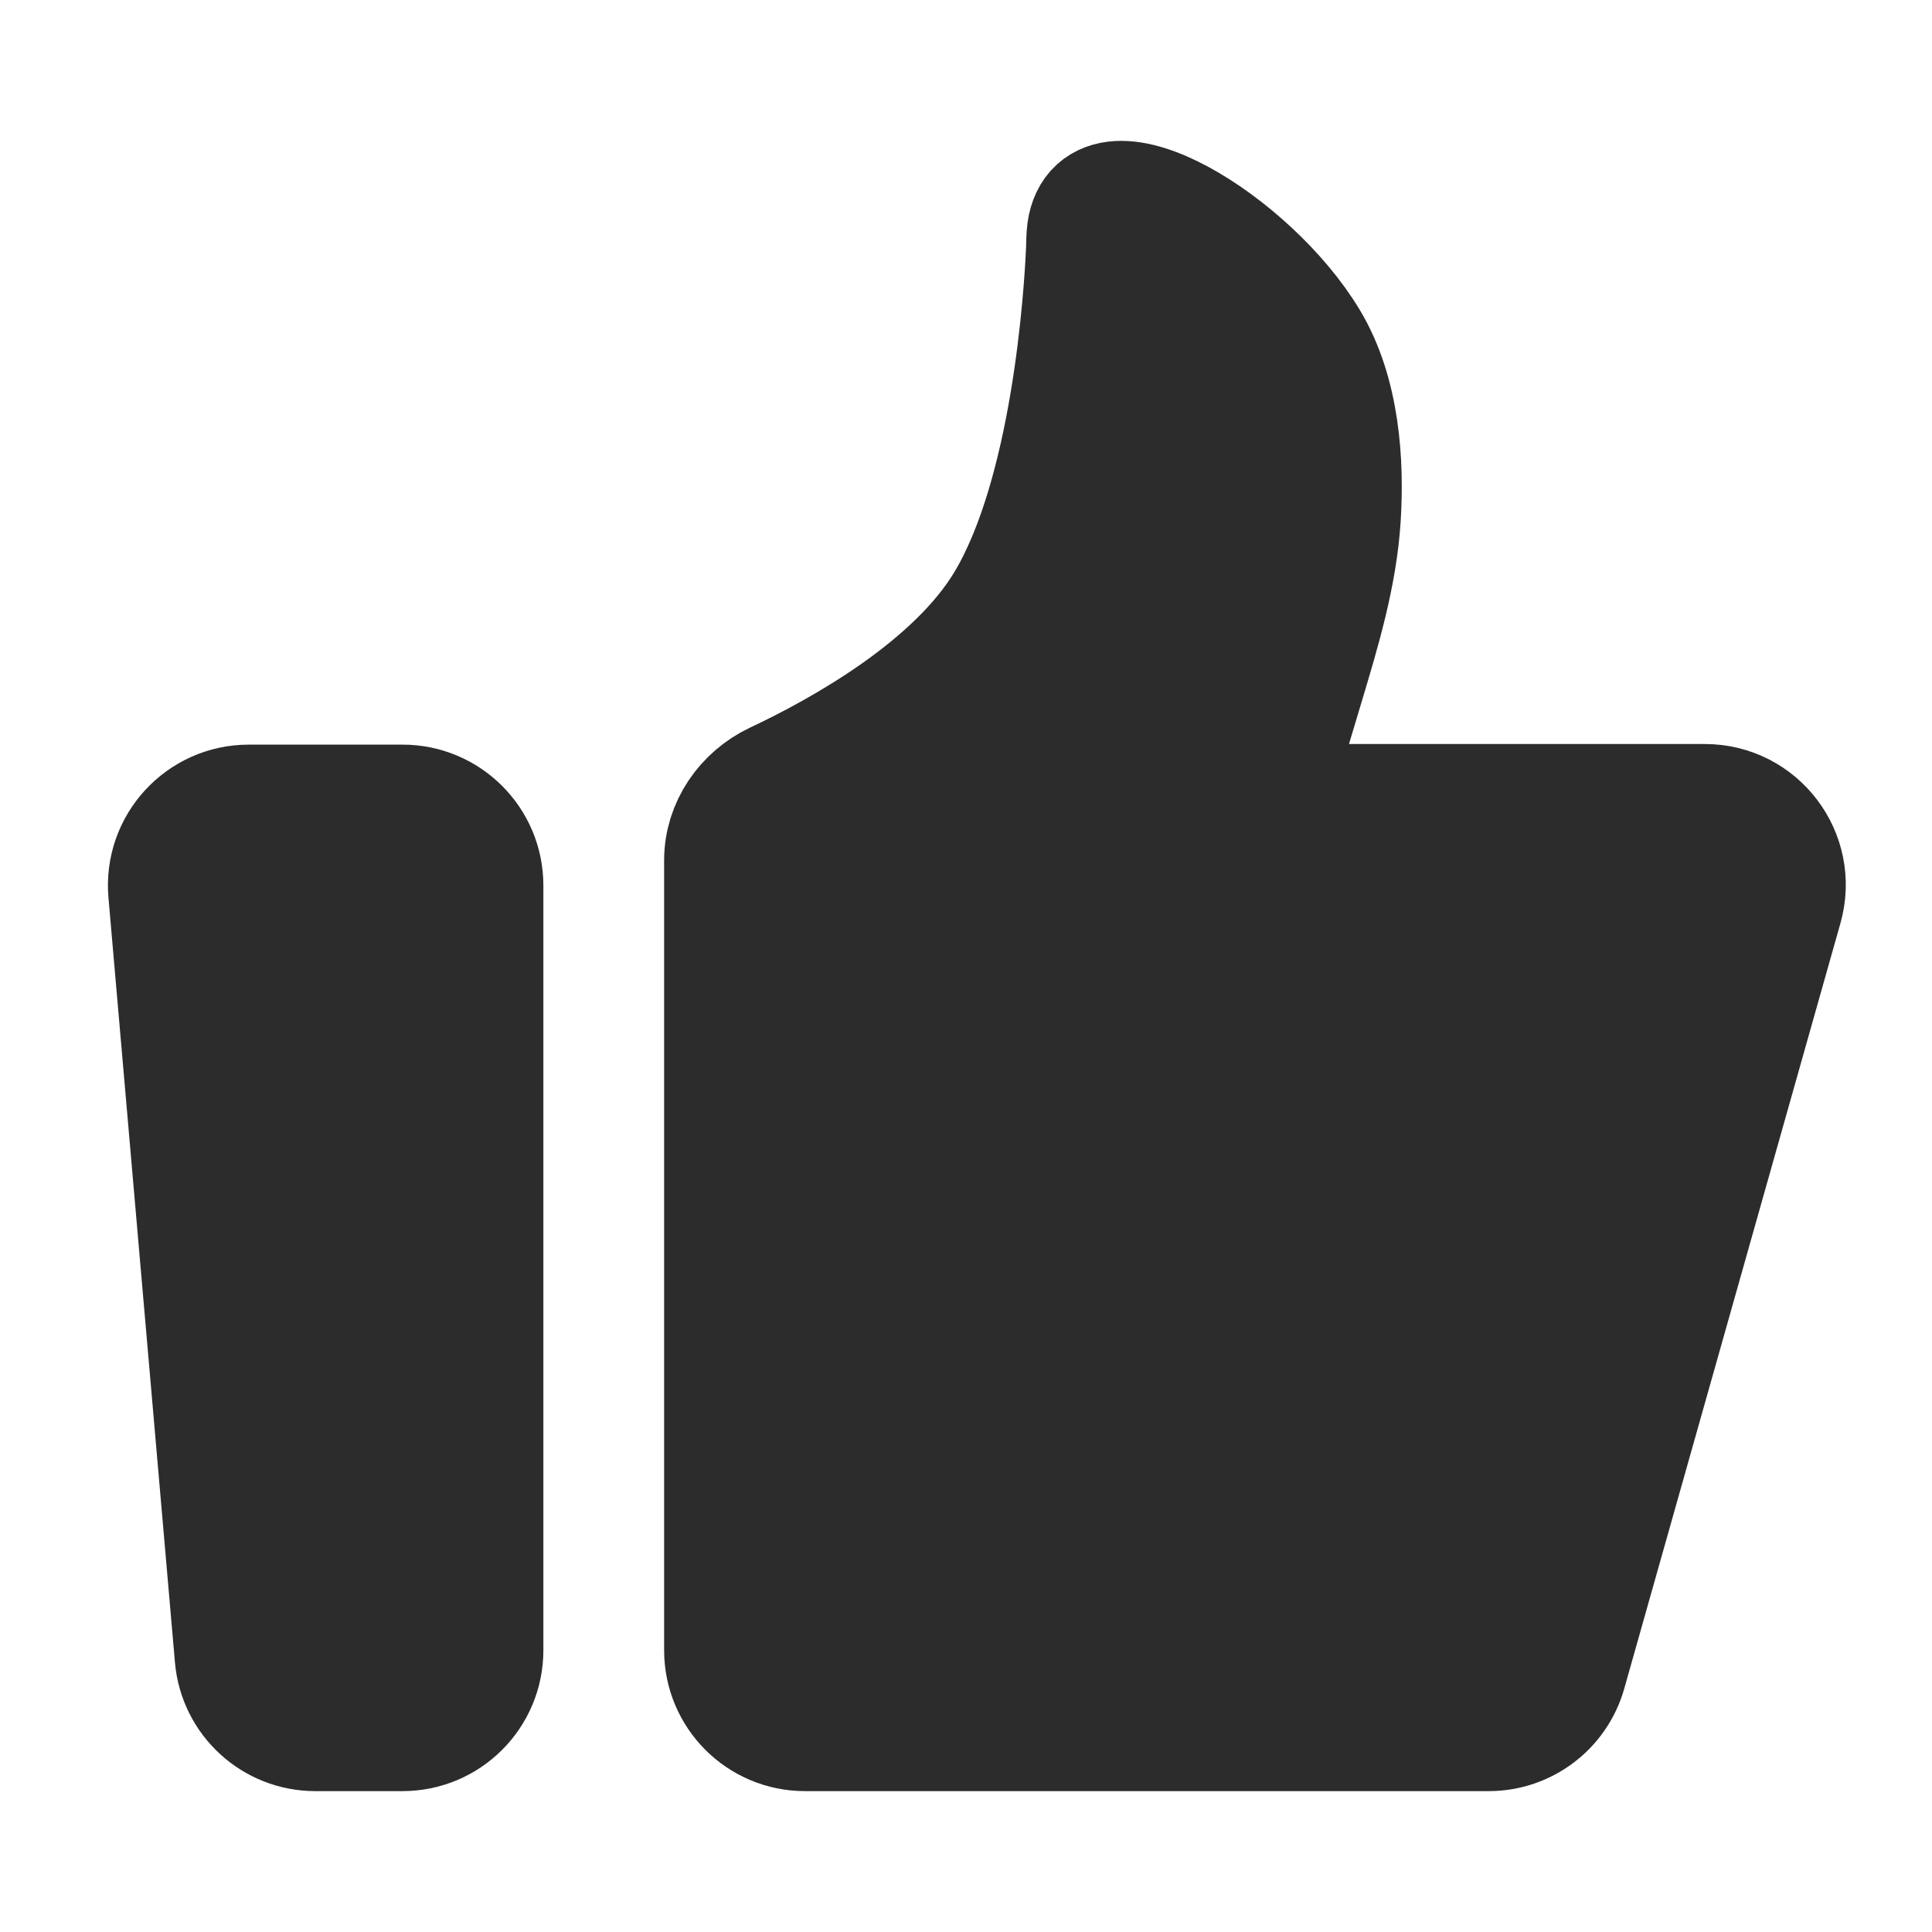
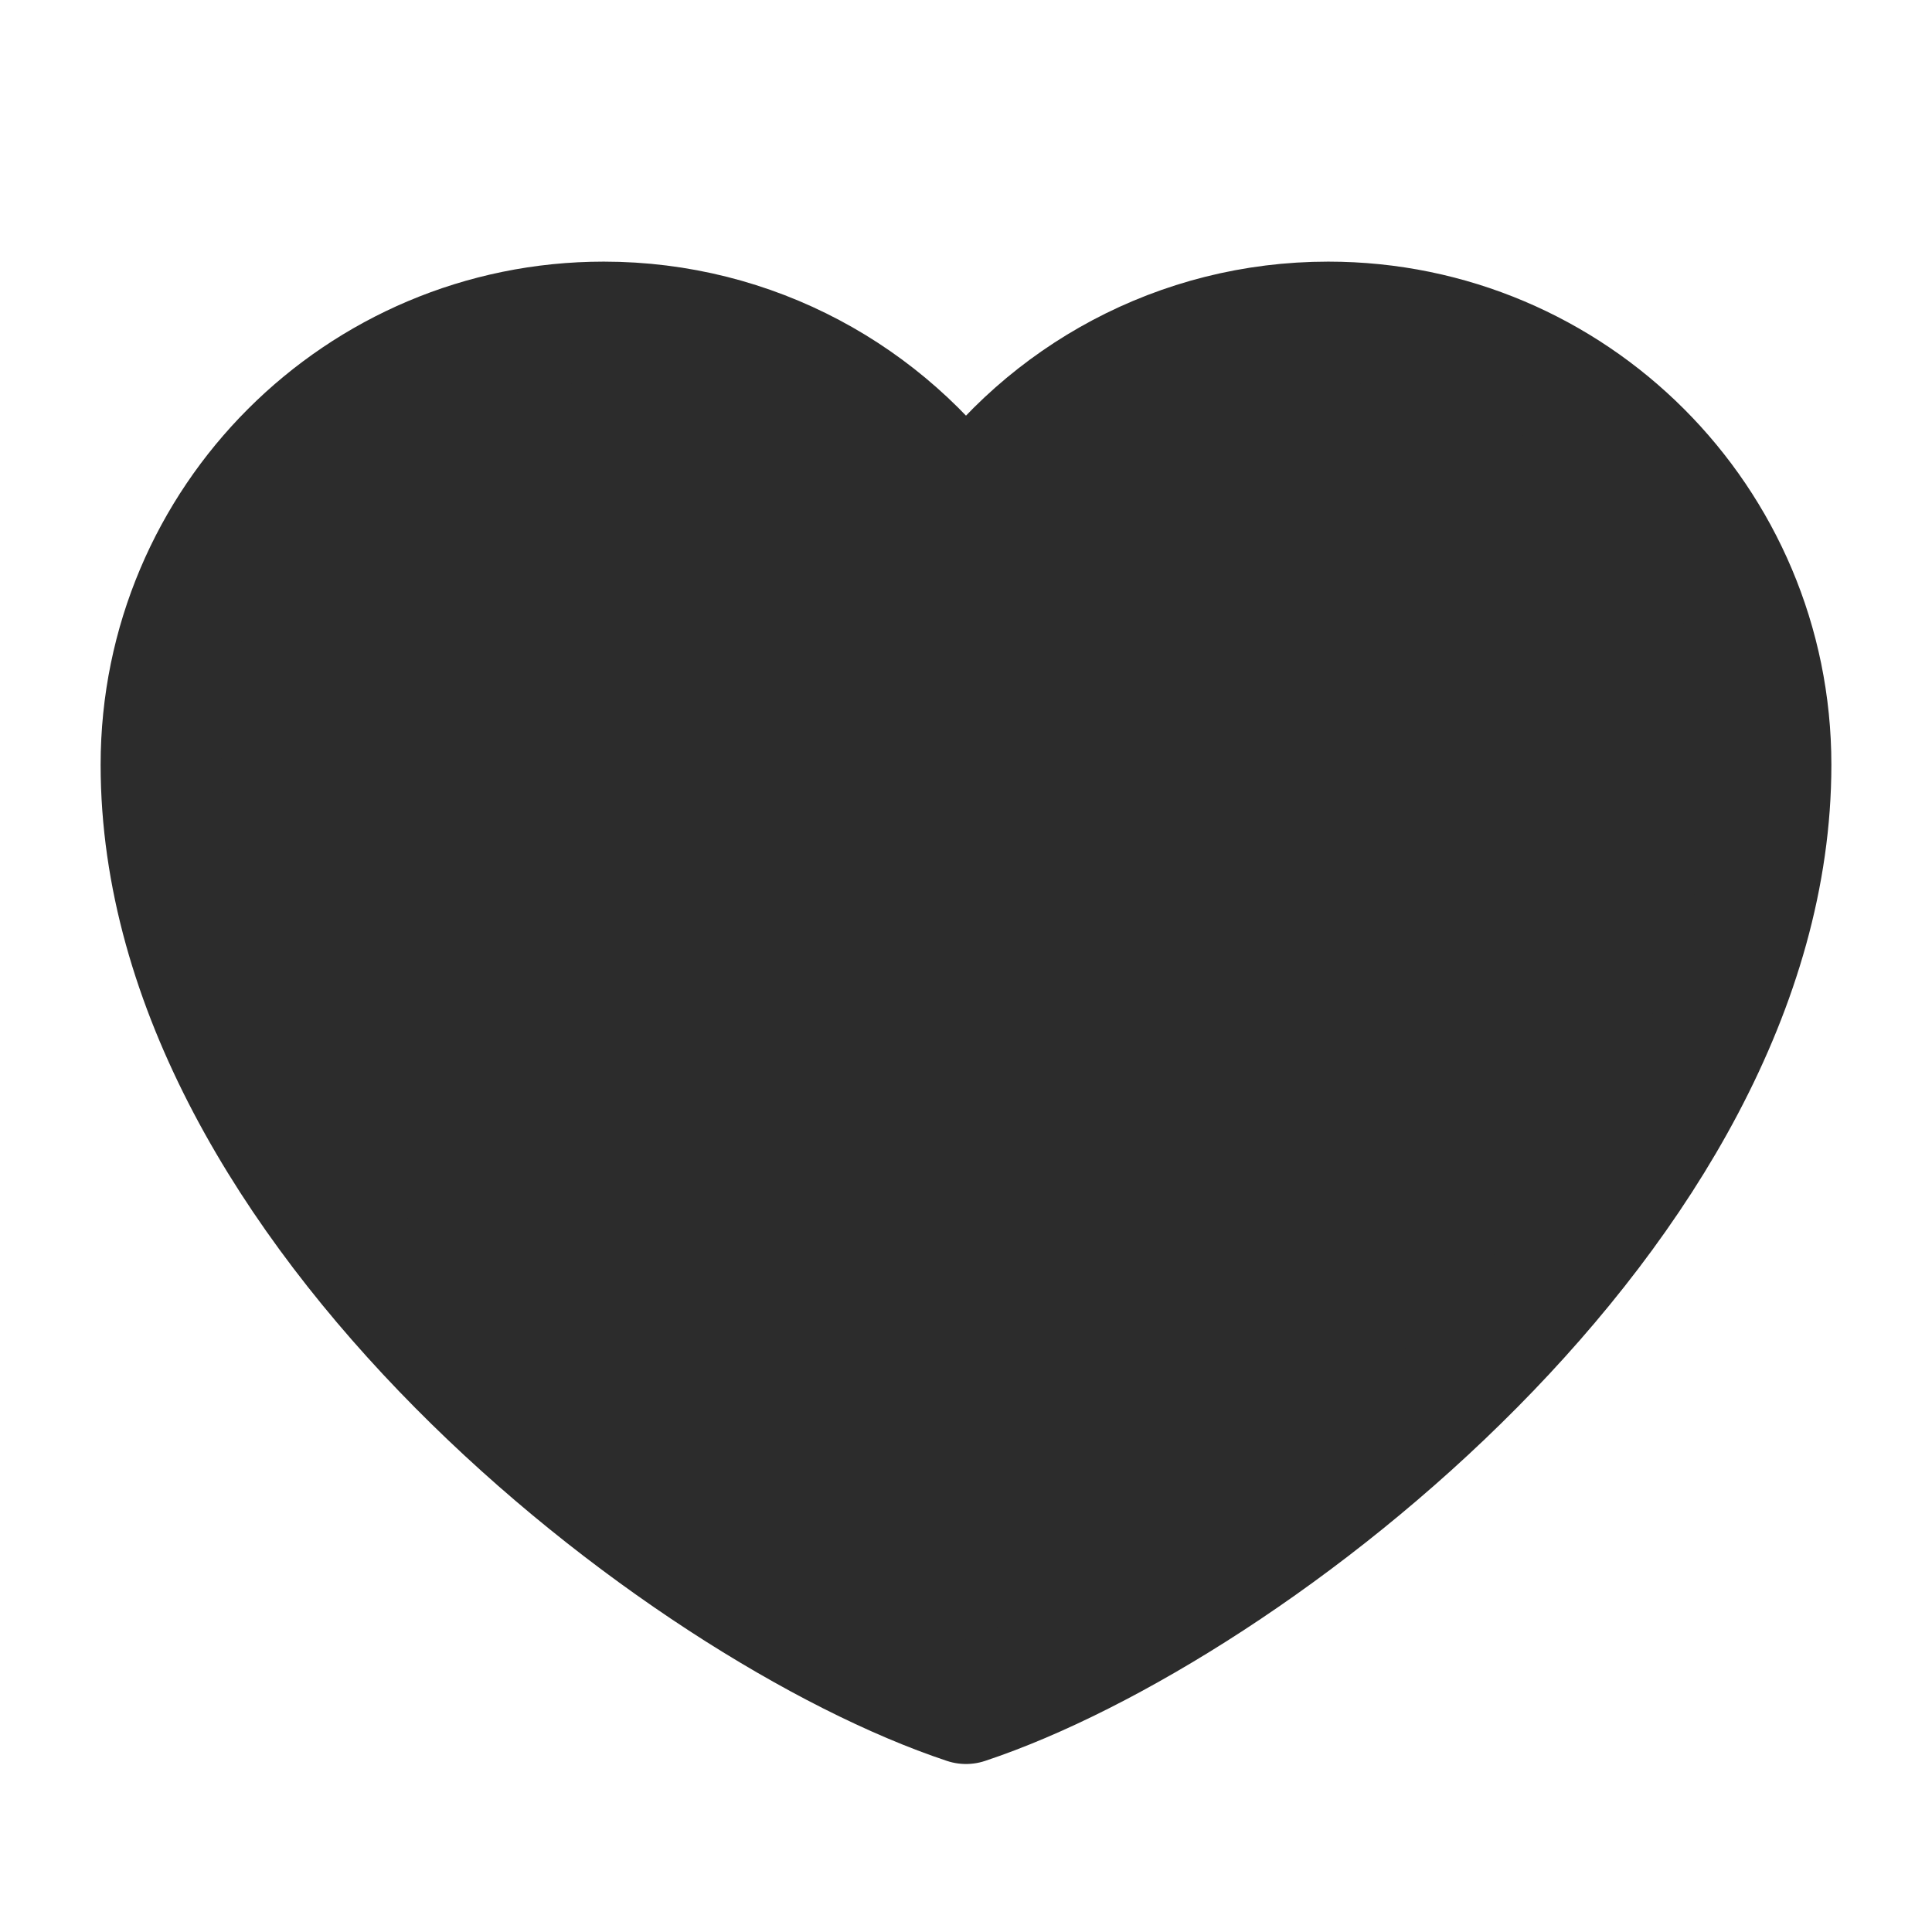
<svg xmlns="http://www.w3.org/2000/svg" width="48" height="48" viewBox="0 0 48 48" fill="none">
-   <path d="M4.189 22.173C4.087 21.005 5.009 20 6.181 20H10C11.105 20 12 20.895 12 22V41C12 42.105 11.105 43 10 43H7.834C6.796 43 5.931 42.207 5.841 41.173L4.189 22.173Z" fill="#2C2C2C" stroke="#2C2C2C" stroke-width="3" stroke-linecap="round" stroke-linejoin="round" />
-   <path d="M18 21.375C18 20.539 18.519 19.791 19.275 19.434C20.924 18.657 23.733 17.094 25 14.98C26.633 12.257 26.941 7.336 26.991 6.209C26.998 6.051 26.994 5.893 27.015 5.737C27.286 3.784 31.054 6.065 32.5 8.476C33.285 9.785 33.385 11.504 33.303 12.846C33.214 14.283 32.793 15.67 32.38 17.048L31.5 19.985H42.357C43.683 19.985 44.642 21.252 44.282 22.528L38.911 41.544C38.668 42.405 37.882 43 36.987 43H20C18.895 43 18 42.105 18 41V21.375Z" fill="#2C2C2C" stroke="#2C2C2C" stroke-width="3" stroke-linecap="round" stroke-linejoin="round" />
+   <path d="M15 8C8.925 8 4 12.925 4 19C4 30 17 40 24 42.326C31 40 44 30 44 19C44 12.925 39.075 8 33 8C29.28 8 25.991 9.847 24 12.674C22.009 9.847 18.72 8 15 8Z" fill="#2C2C2C" stroke="#2C2C2C" stroke-width="3" stroke-linecap="round" stroke-linejoin="round" />
</svg>
